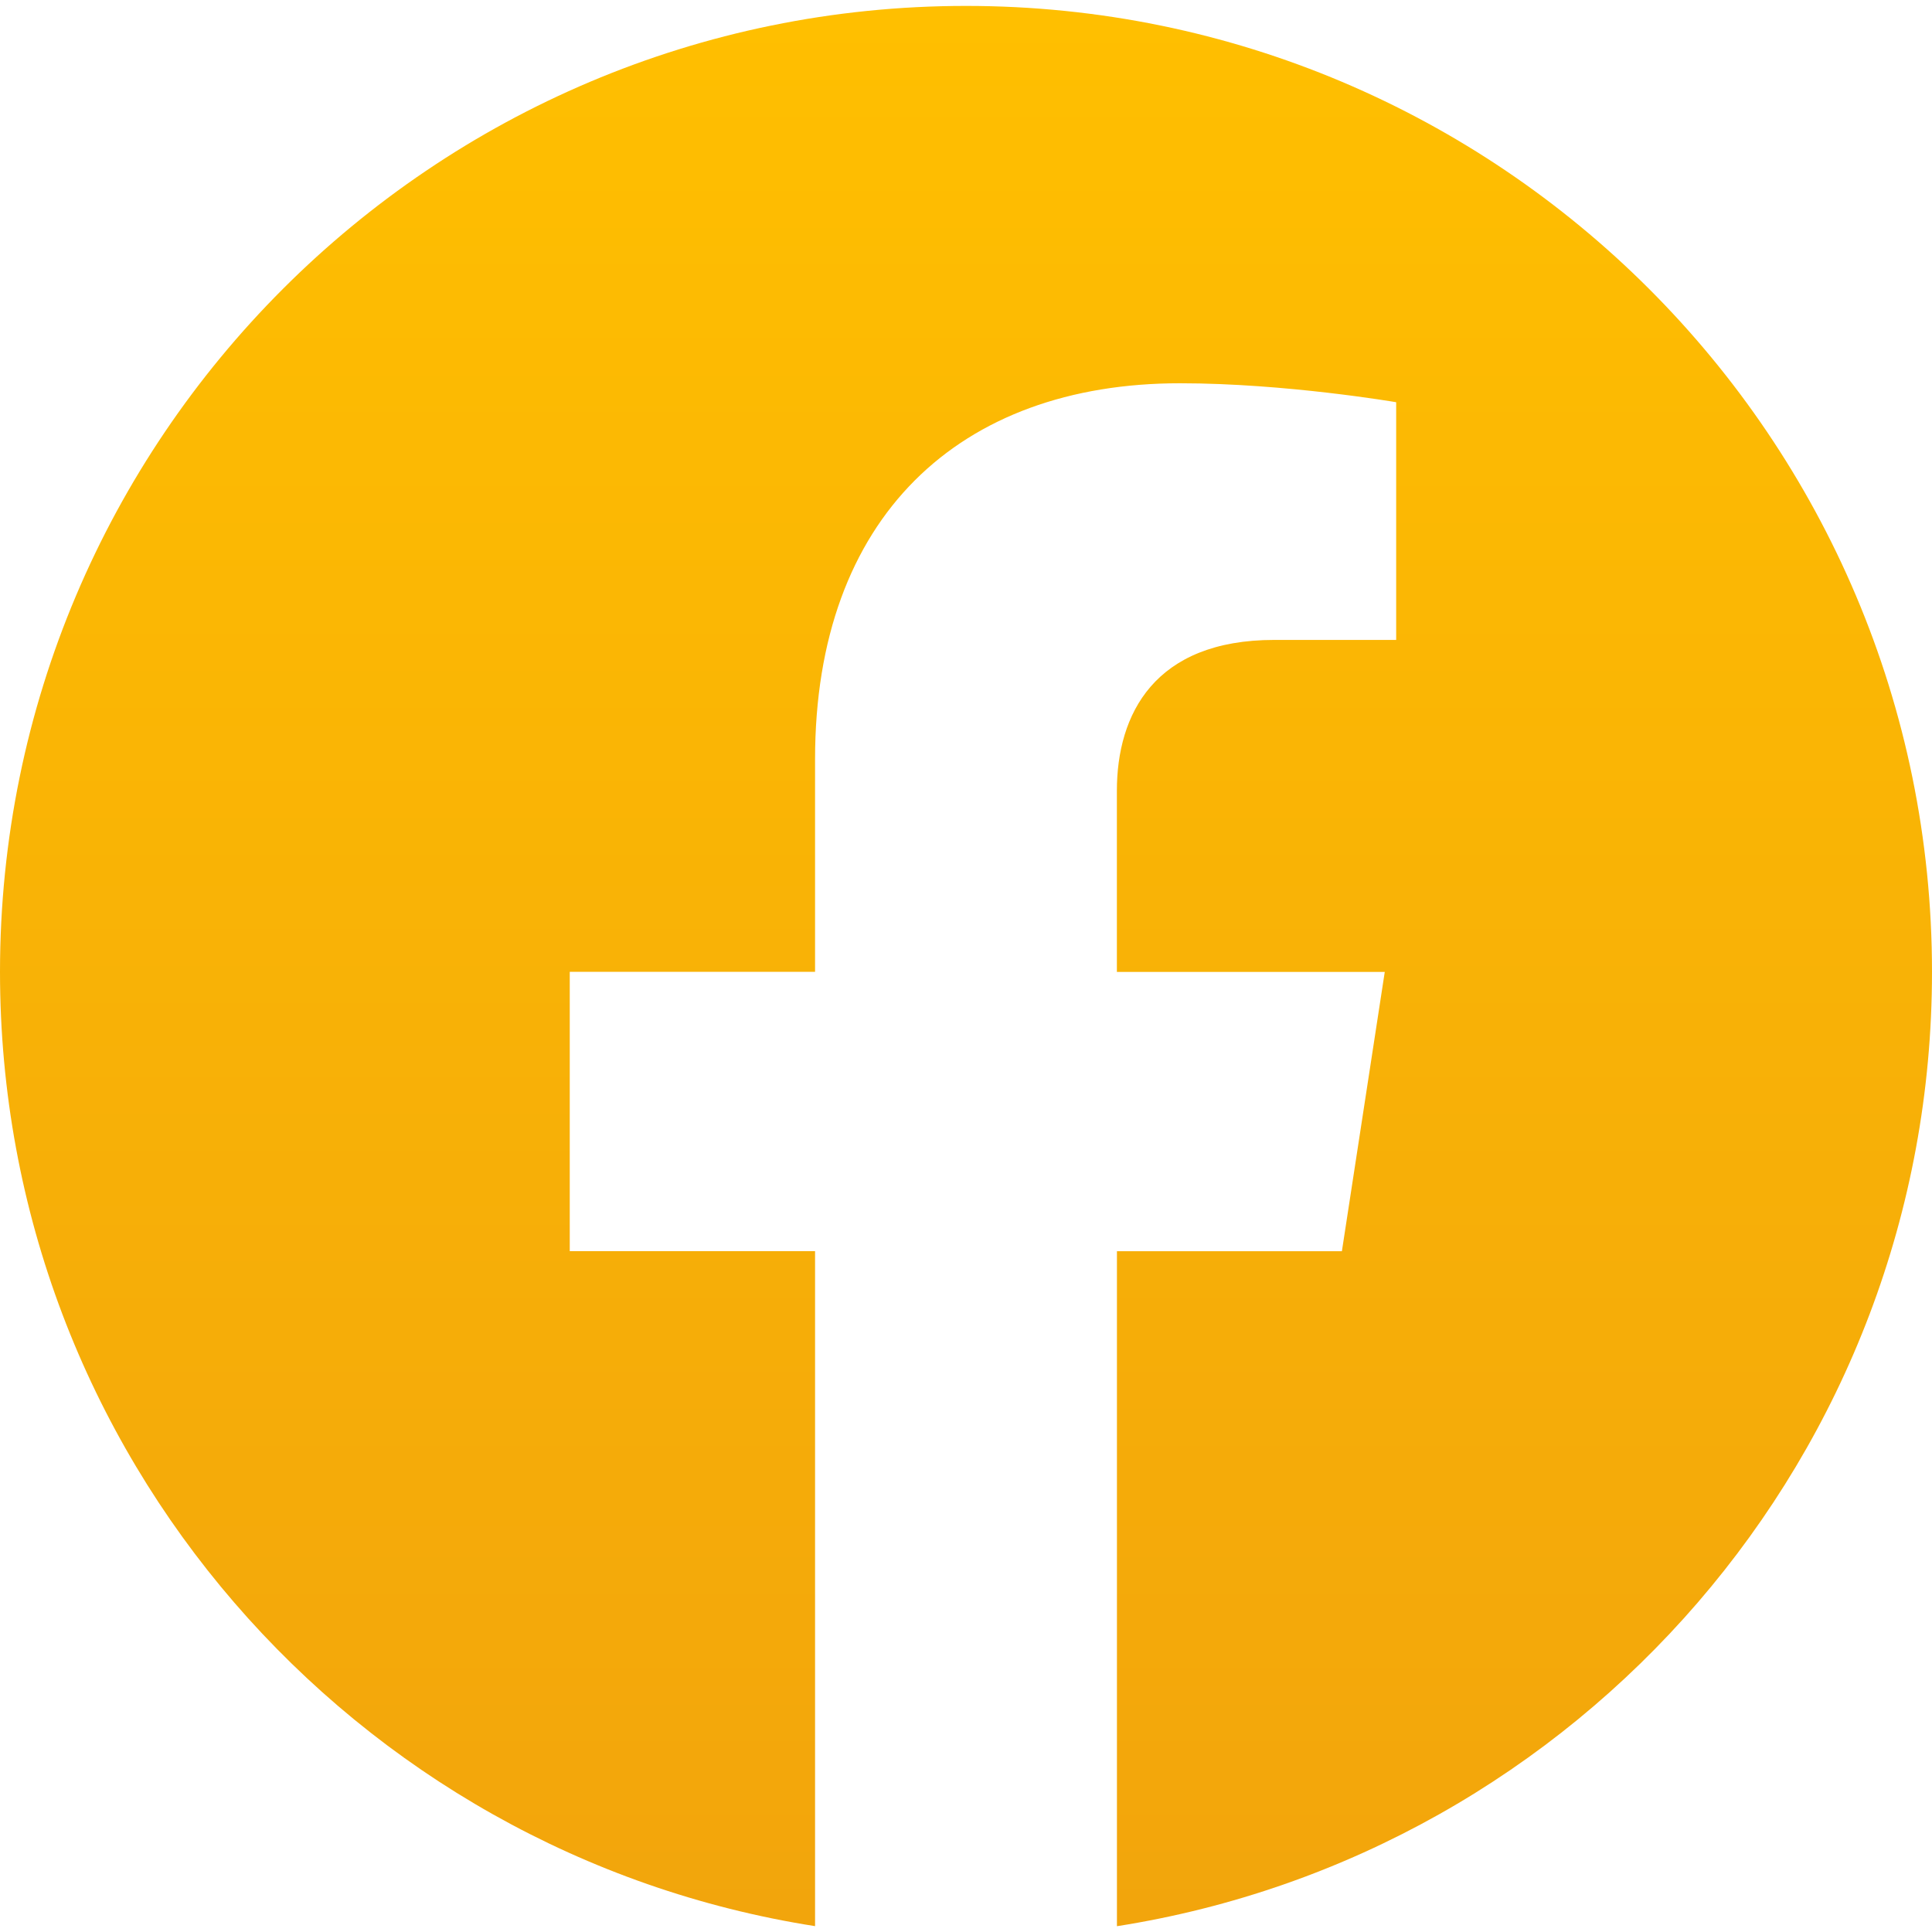
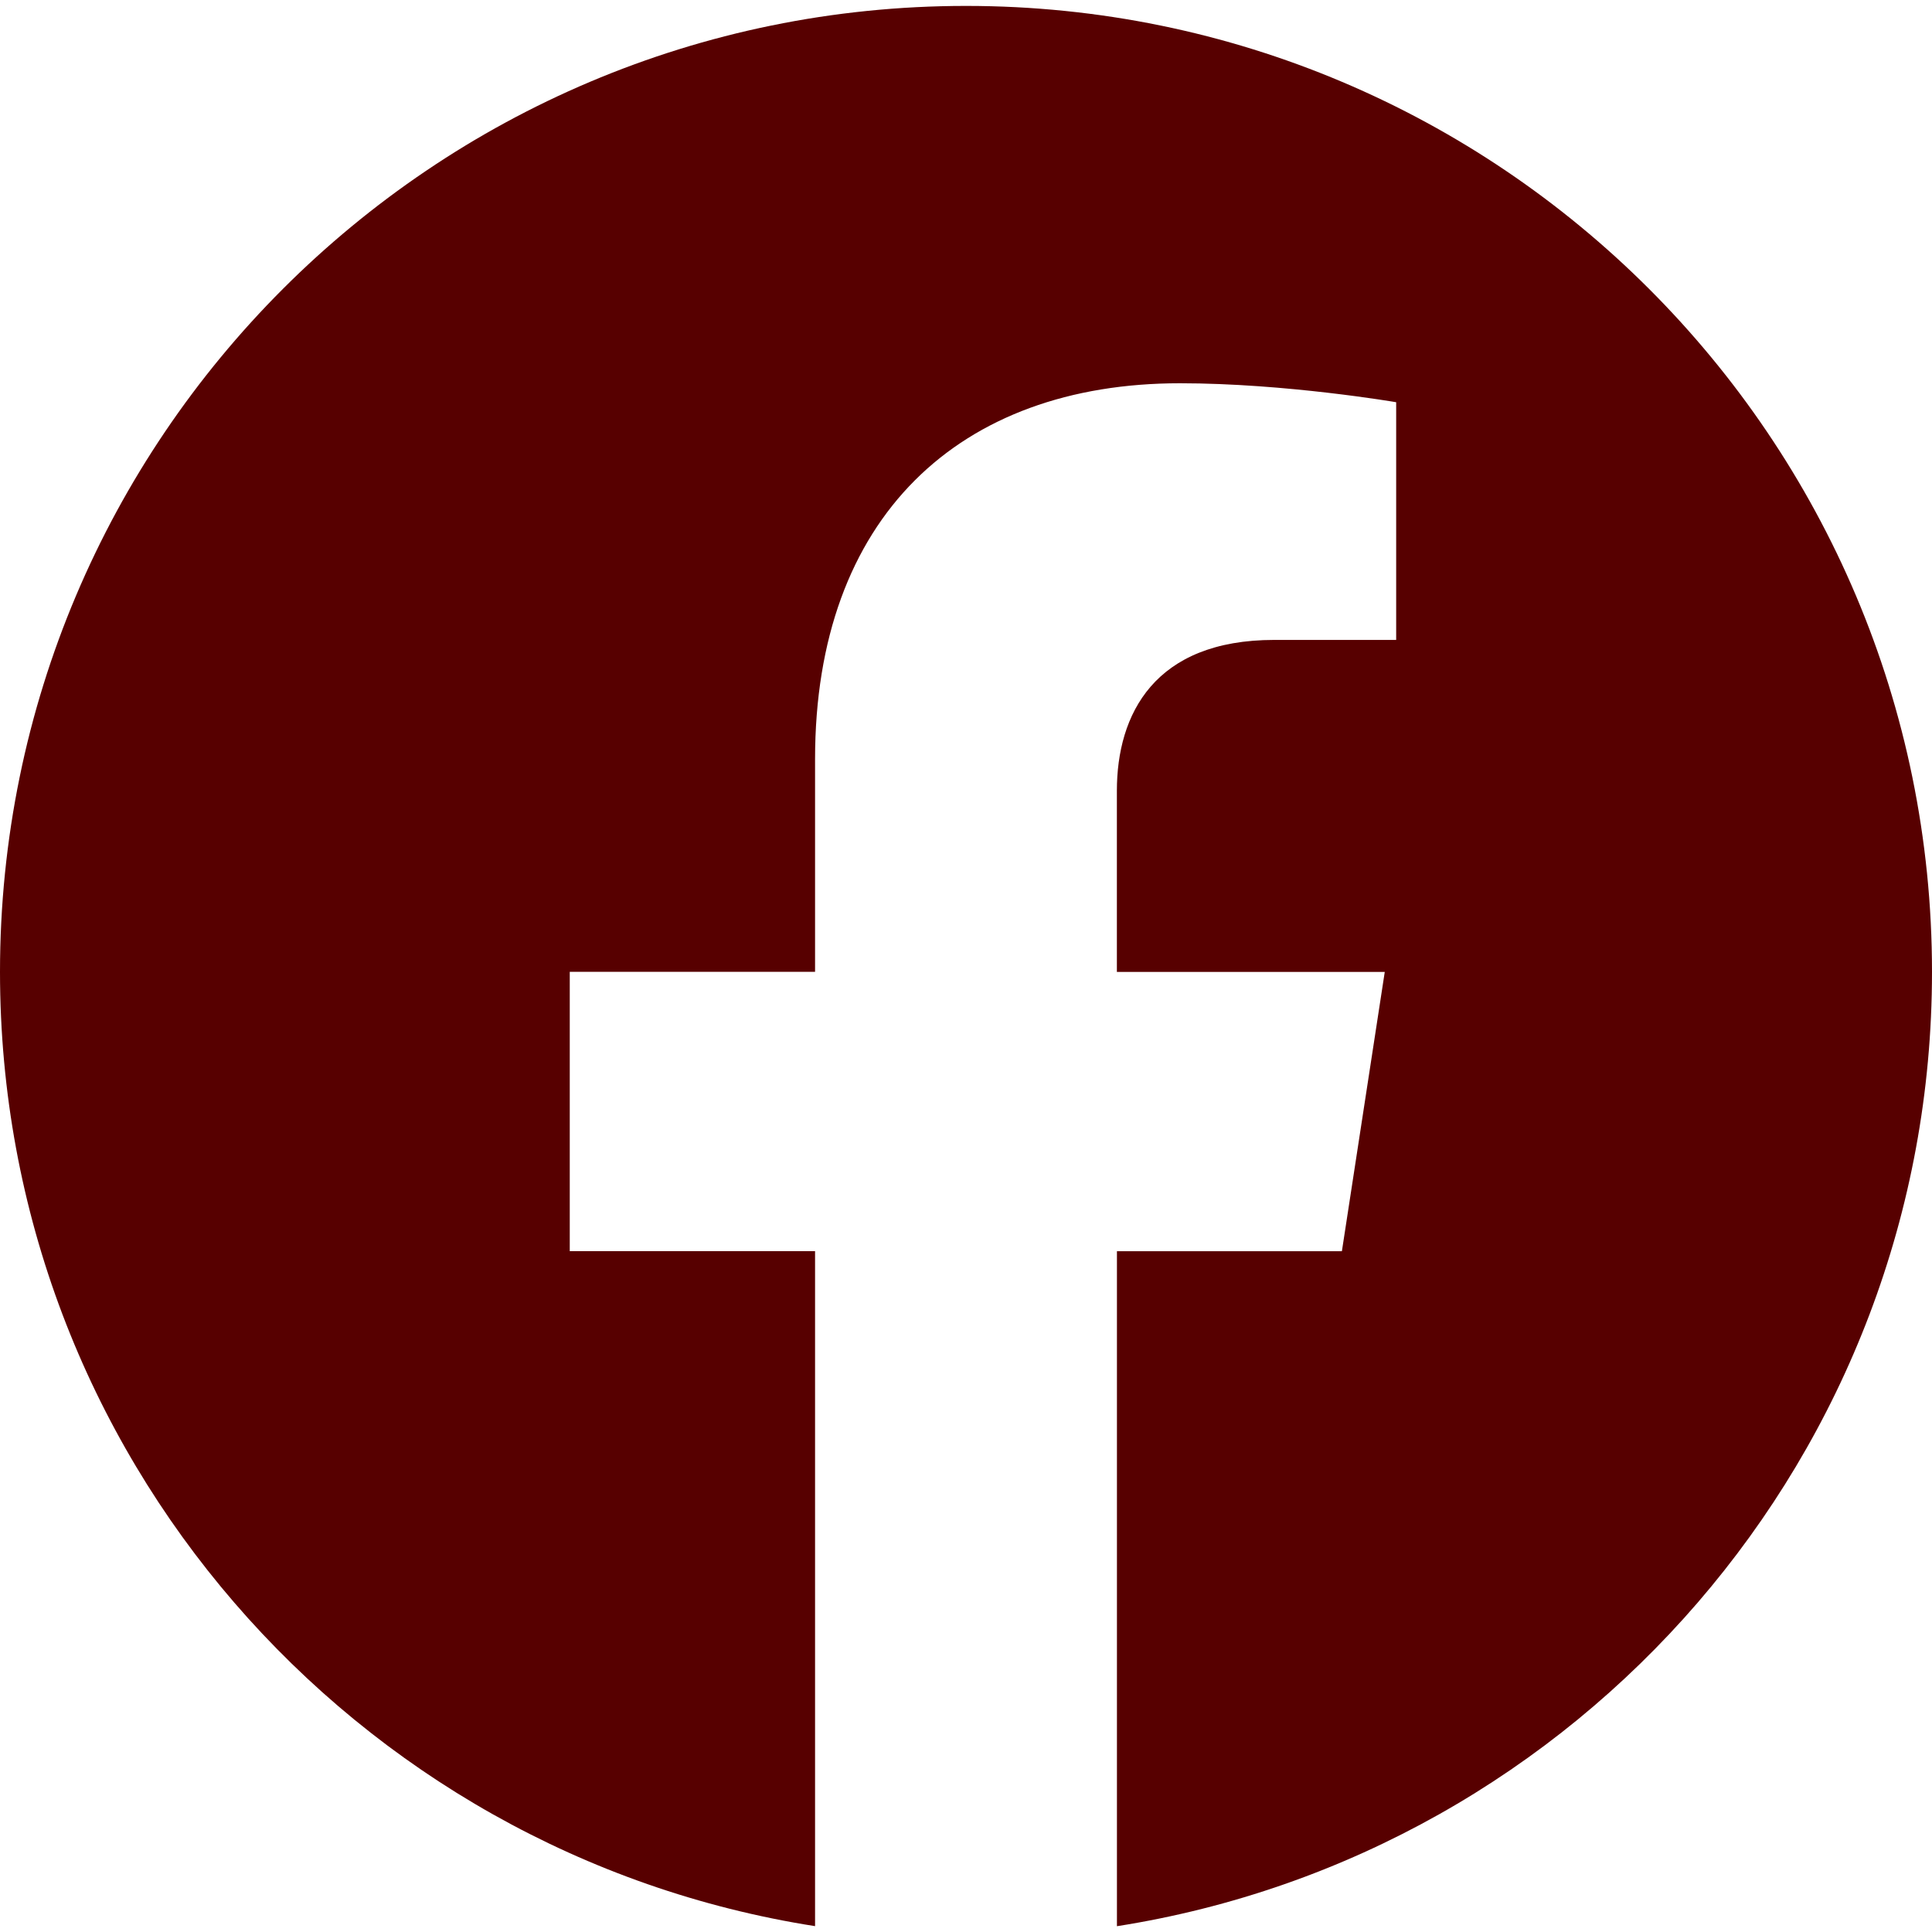
<svg xmlns="http://www.w3.org/2000/svg" width="32" height="32" fill="none">
-   <path d="M32 16.098c0-8.836-7.164-16-16-16s-16 7.164-16 16c0 7.986 5.85 14.605 13.5 15.805v-11.18H9.437v-4.627H13.5v-3.522c0-4.01 2.39-6.226 6.044-6.226 1.75 0 3.581.314 3.581.314v3.937h-2.018c-1.988 0-2.608 1.233-2.608 2.499v3h4.437l-.71 4.626H18.5v11.18C26.149 30.703 32 24.083 32 16.098Z" fill="url(#a)" />
-   <defs>
-     <linearGradient id="a" x1="16" y1=".098" x2="16" y2="31.904" gradientUnits="userSpaceOnUse">
-       <stop stop-color="#FFBF00" />
-       <stop offset="1" stop-color="#F2A50C" />
-     </linearGradient>
-   </defs>
+   <path d="M32 16.098c0-8.836-7.164-16-16-16s-16 7.164-16 16c0 7.986 5.85 14.605 13.5 15.805v-11.18H9.437v-4.627H13.5v-3.522c0-4.01 2.39-6.226 6.044-6.226 1.75 0 3.581.314 3.581.314v3.937h-2.018c-1.988 0-2.608 1.233-2.608 2.499v3h4.437l-.71 4.626H18.5v11.18C26.149 30.703 32 24.083 32 16.098Z" fill="#570000" />
</svg>
